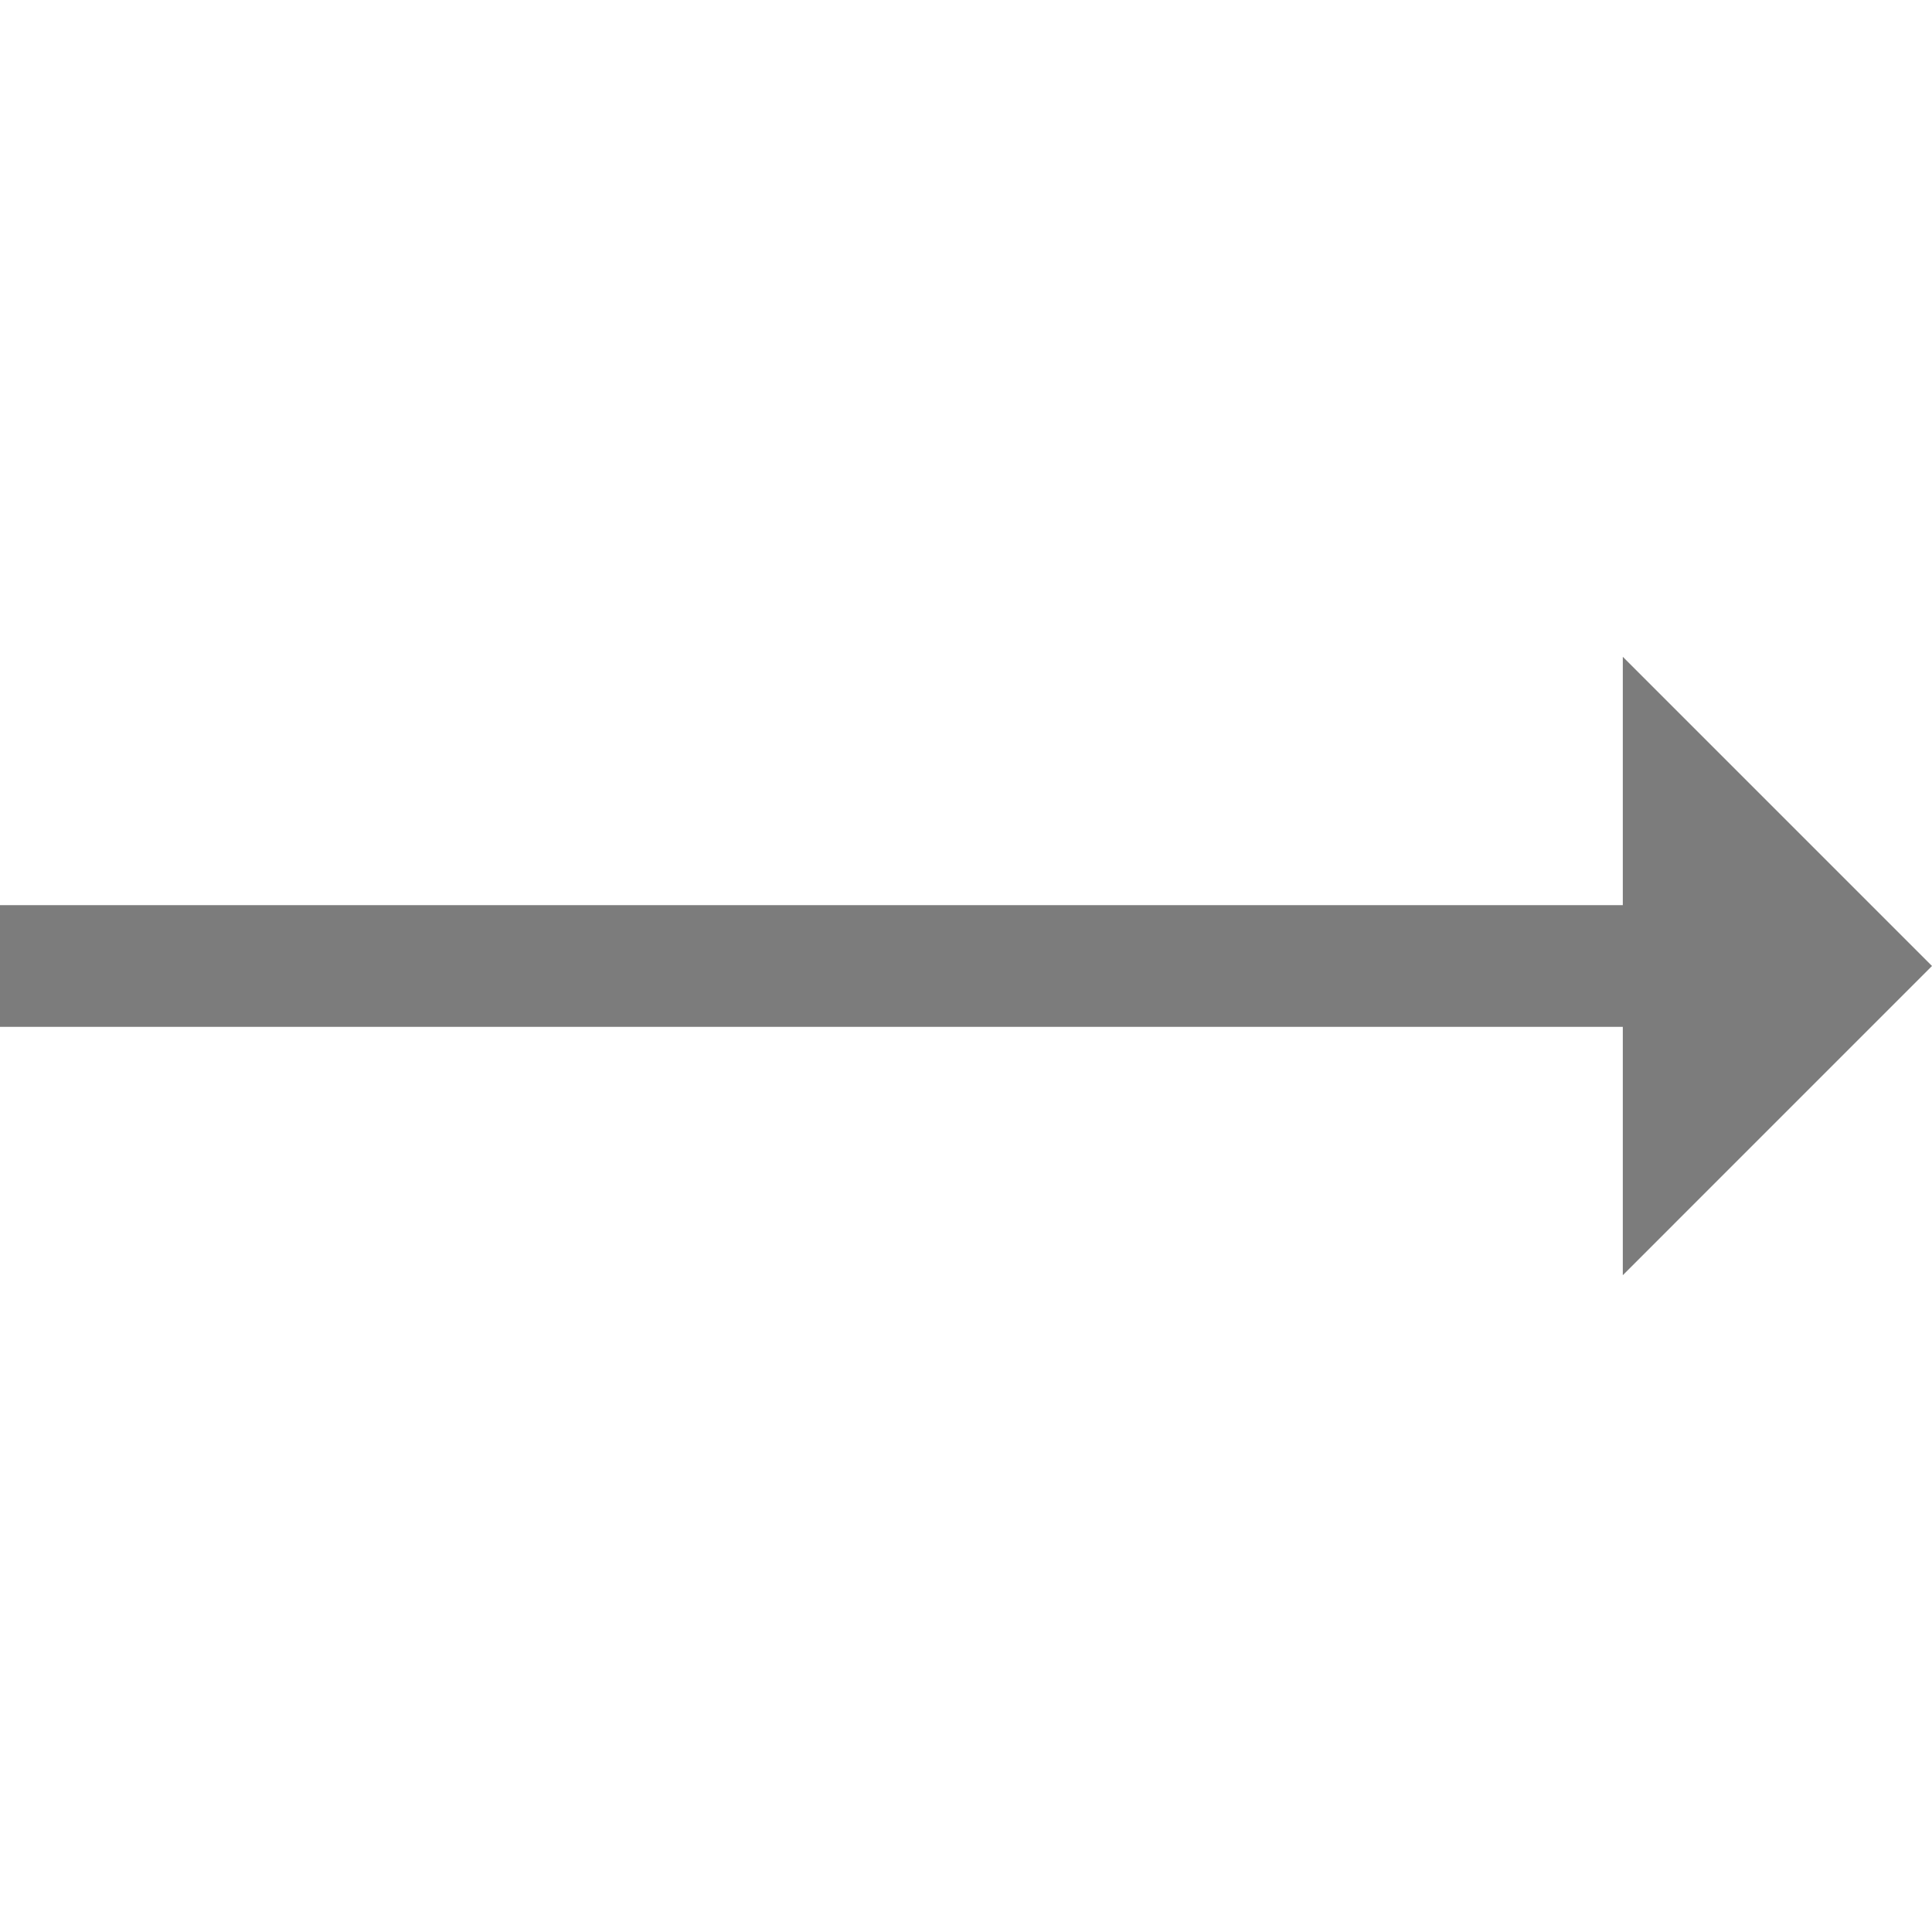
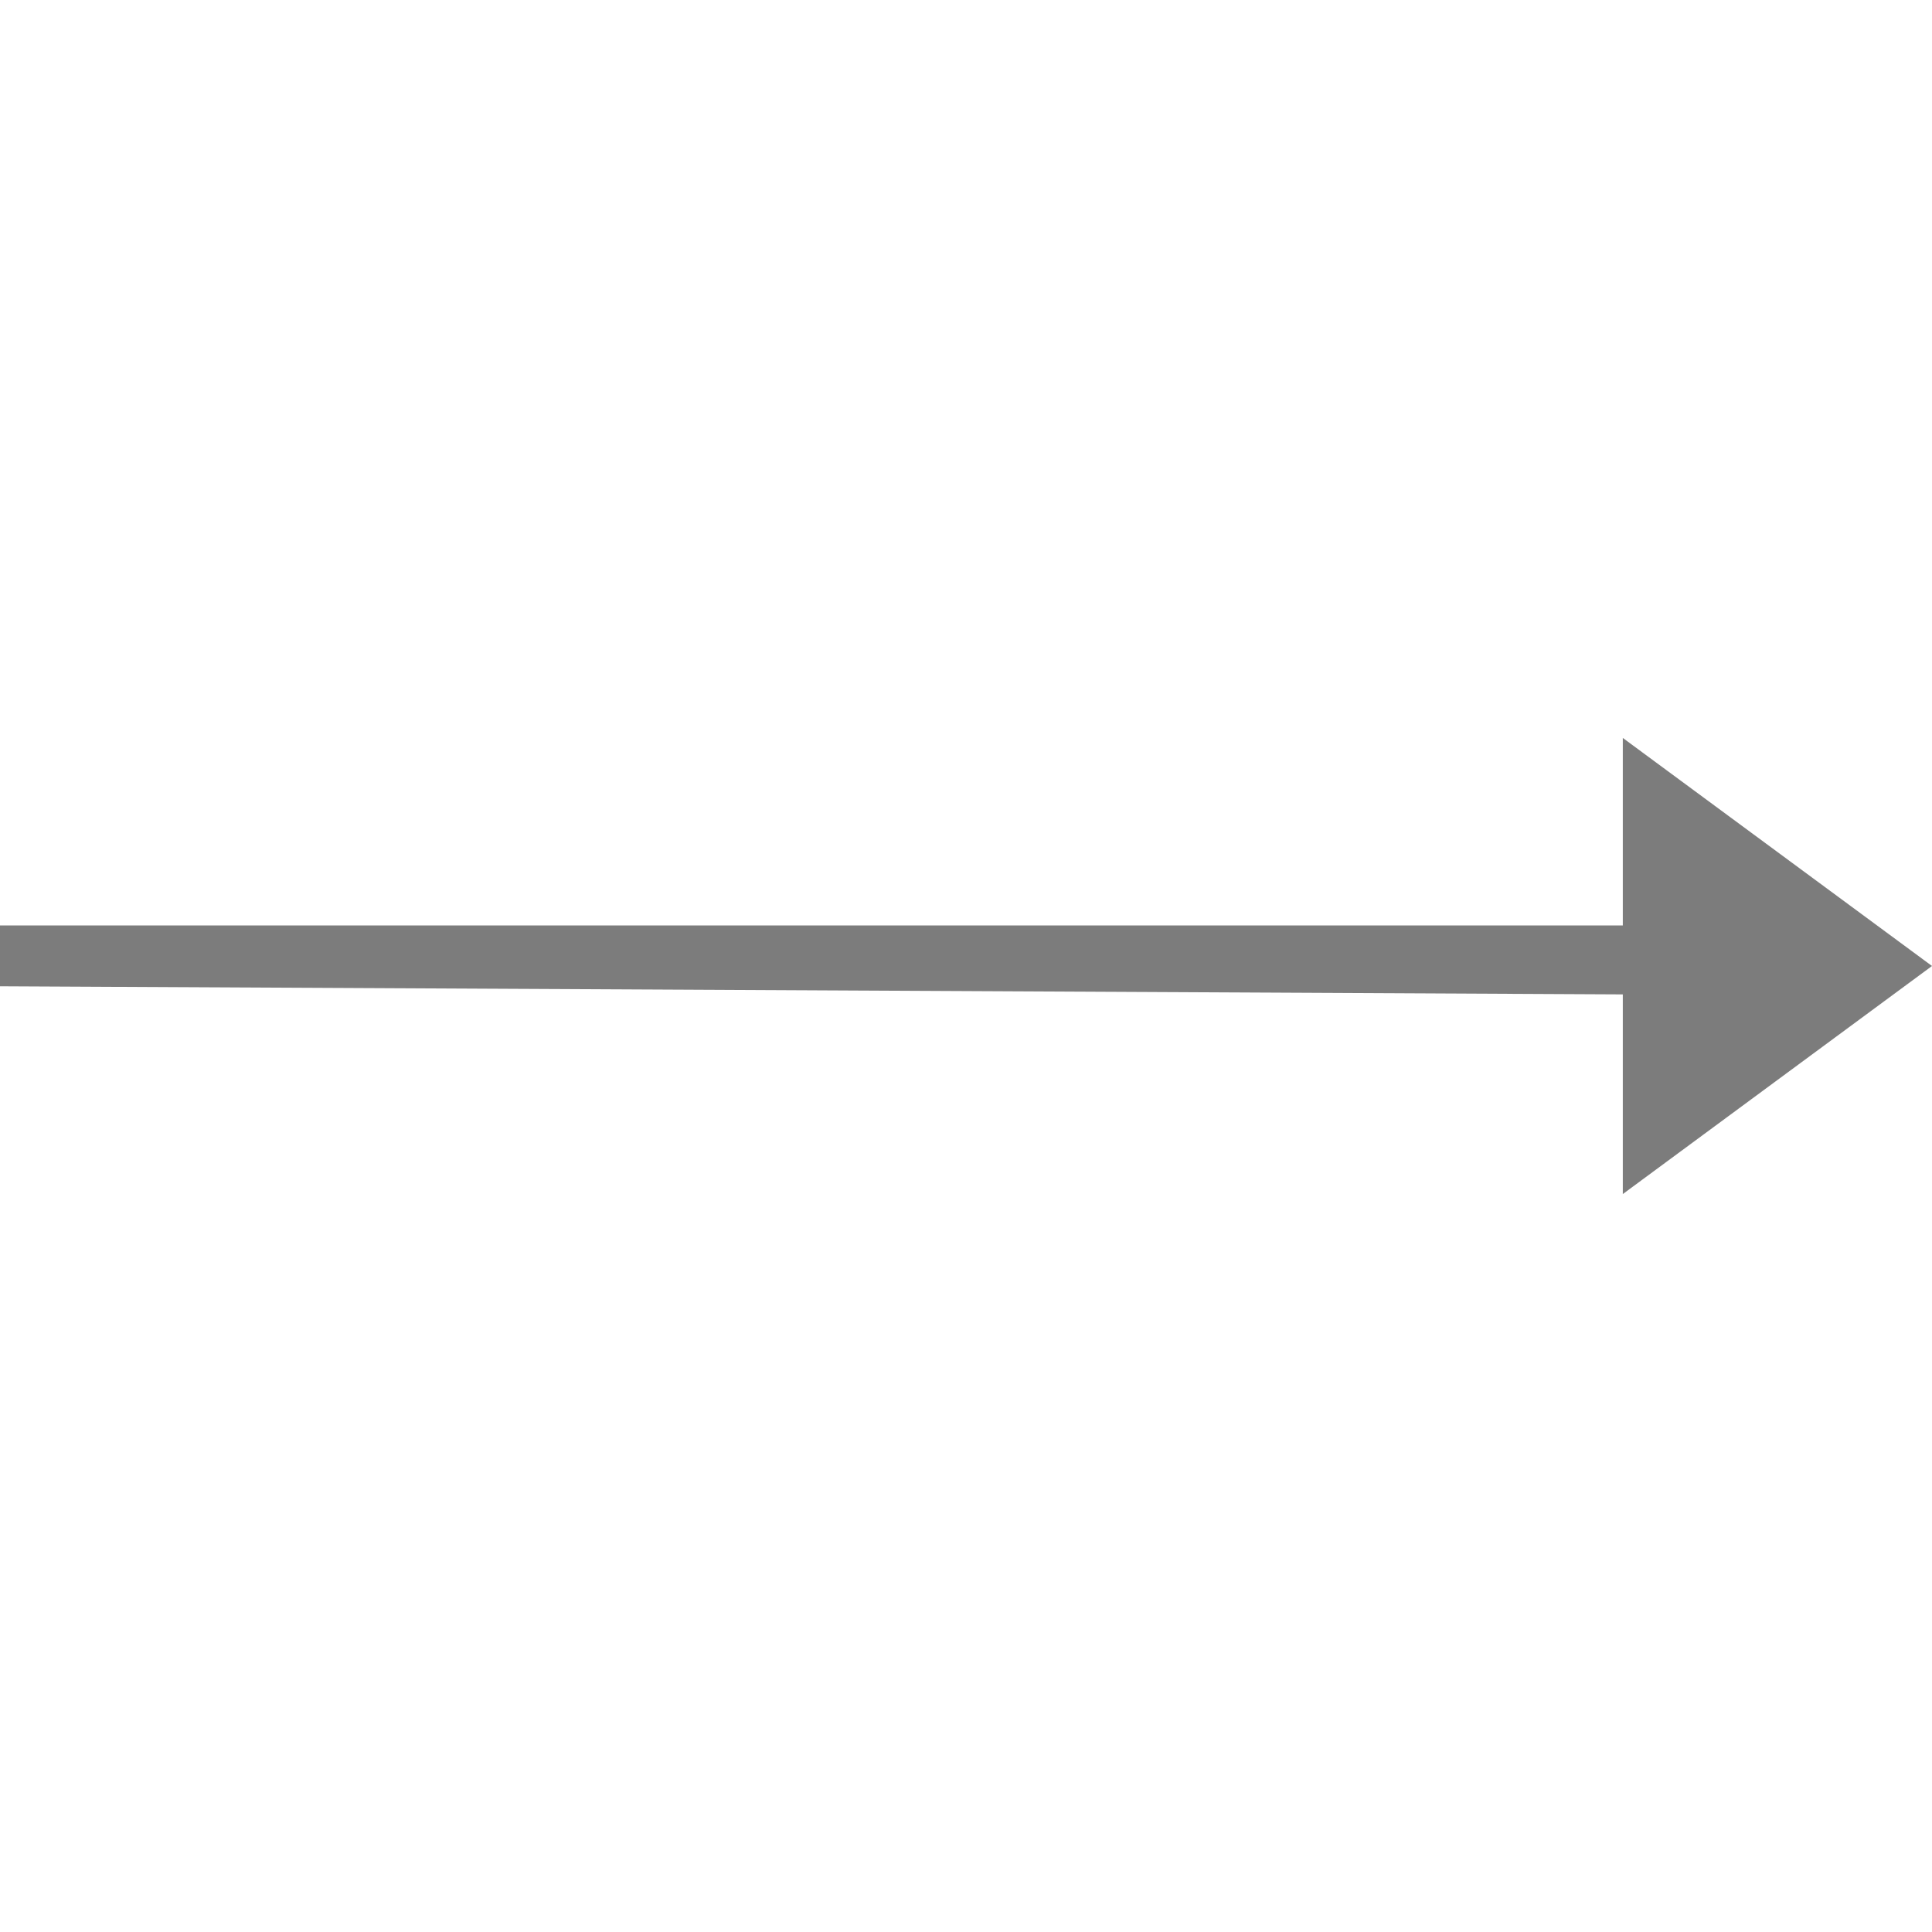
<svg xmlns="http://www.w3.org/2000/svg" version="1.1" id="Layer_1" x="0px" y="0px" viewBox="0 0 476.213 476.213" style="enable-background:new 0 0 476.213 476.213;" xml:space="preserve">
-   <polygon points="476.213,238.105 400,161.893 400,223.106 0,223.106 0,253.106 400,253.106 400,314.32 " fill="#7c7c7c" />
+   <polygon points="476.213,238.105 400,181.893 400,228.106 0,228.106 0,243.106 400,245.106 400,294.32 " fill="#7c7c7c" />
  <g>
</g>
  <g>
</g>
  <g>
</g>
  <g>
</g>
  <g>
</g>
  <g>
</g>
  <g>
</g>
  <g>
</g>
  <g>
</g>
  <g>
</g>
  <g>
</g>
  <g>
</g>
  <g>
</g>
  <g>
</g>
  <g>
</g>
</svg>
